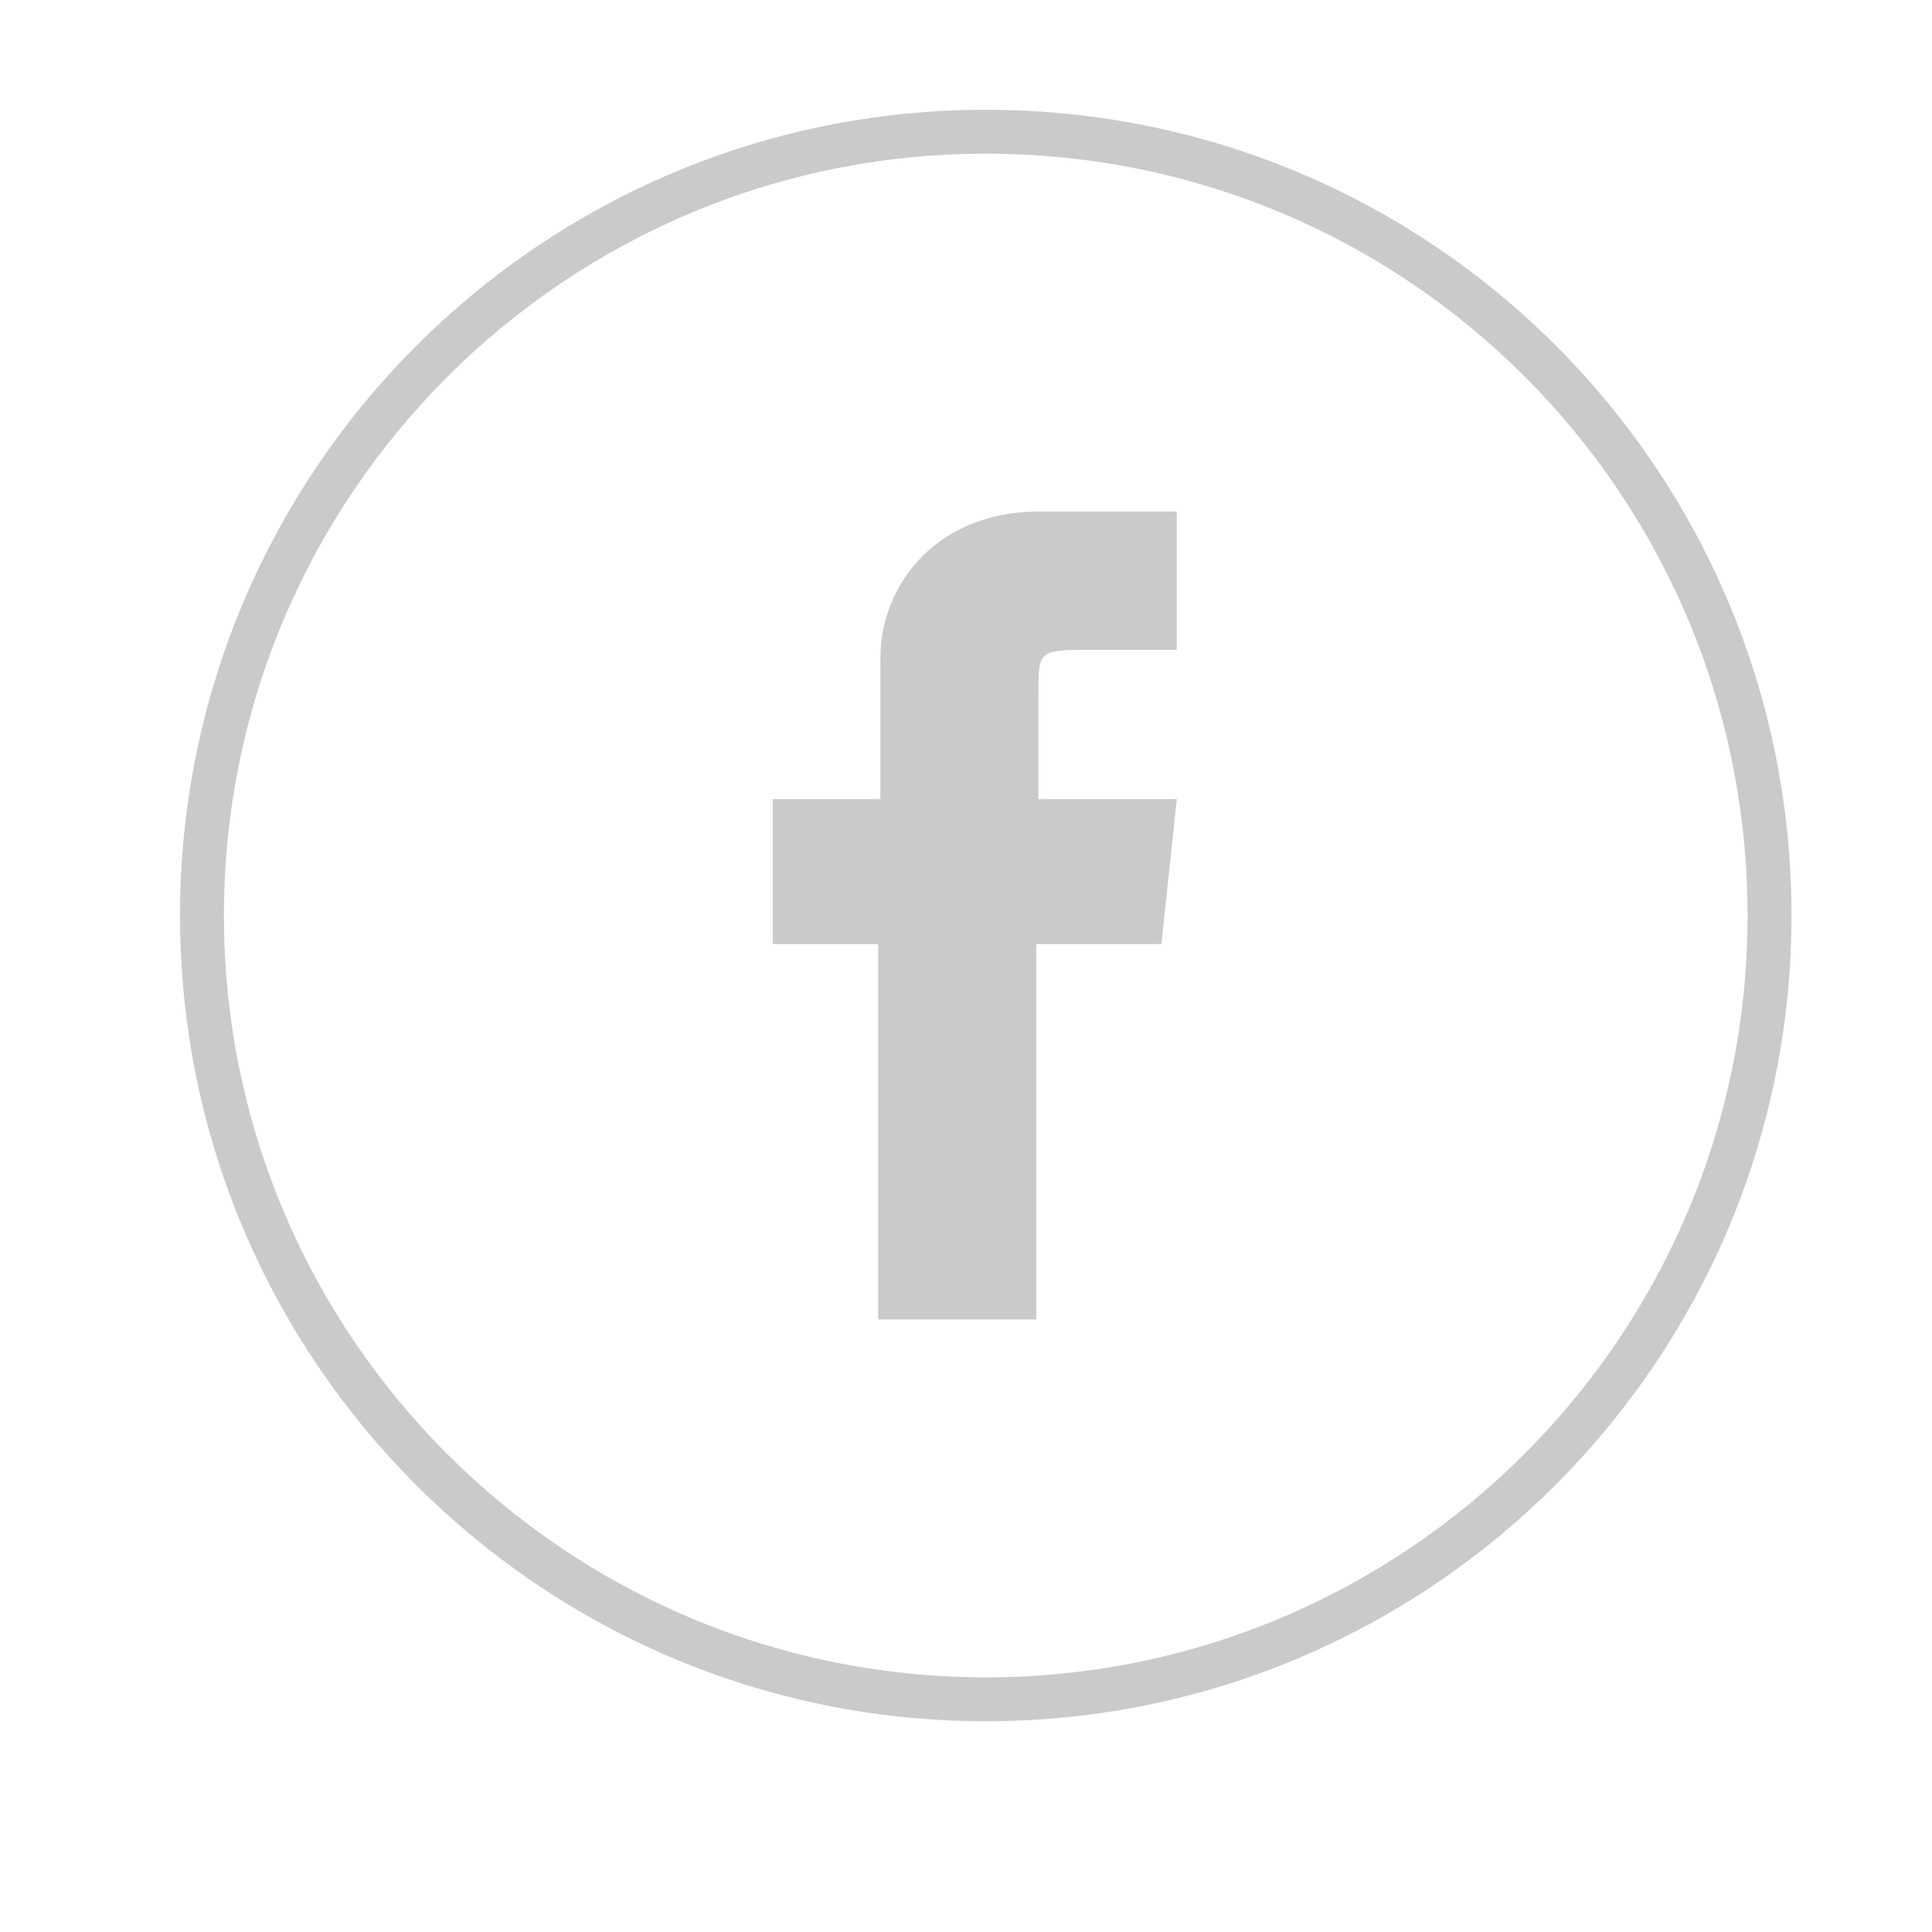
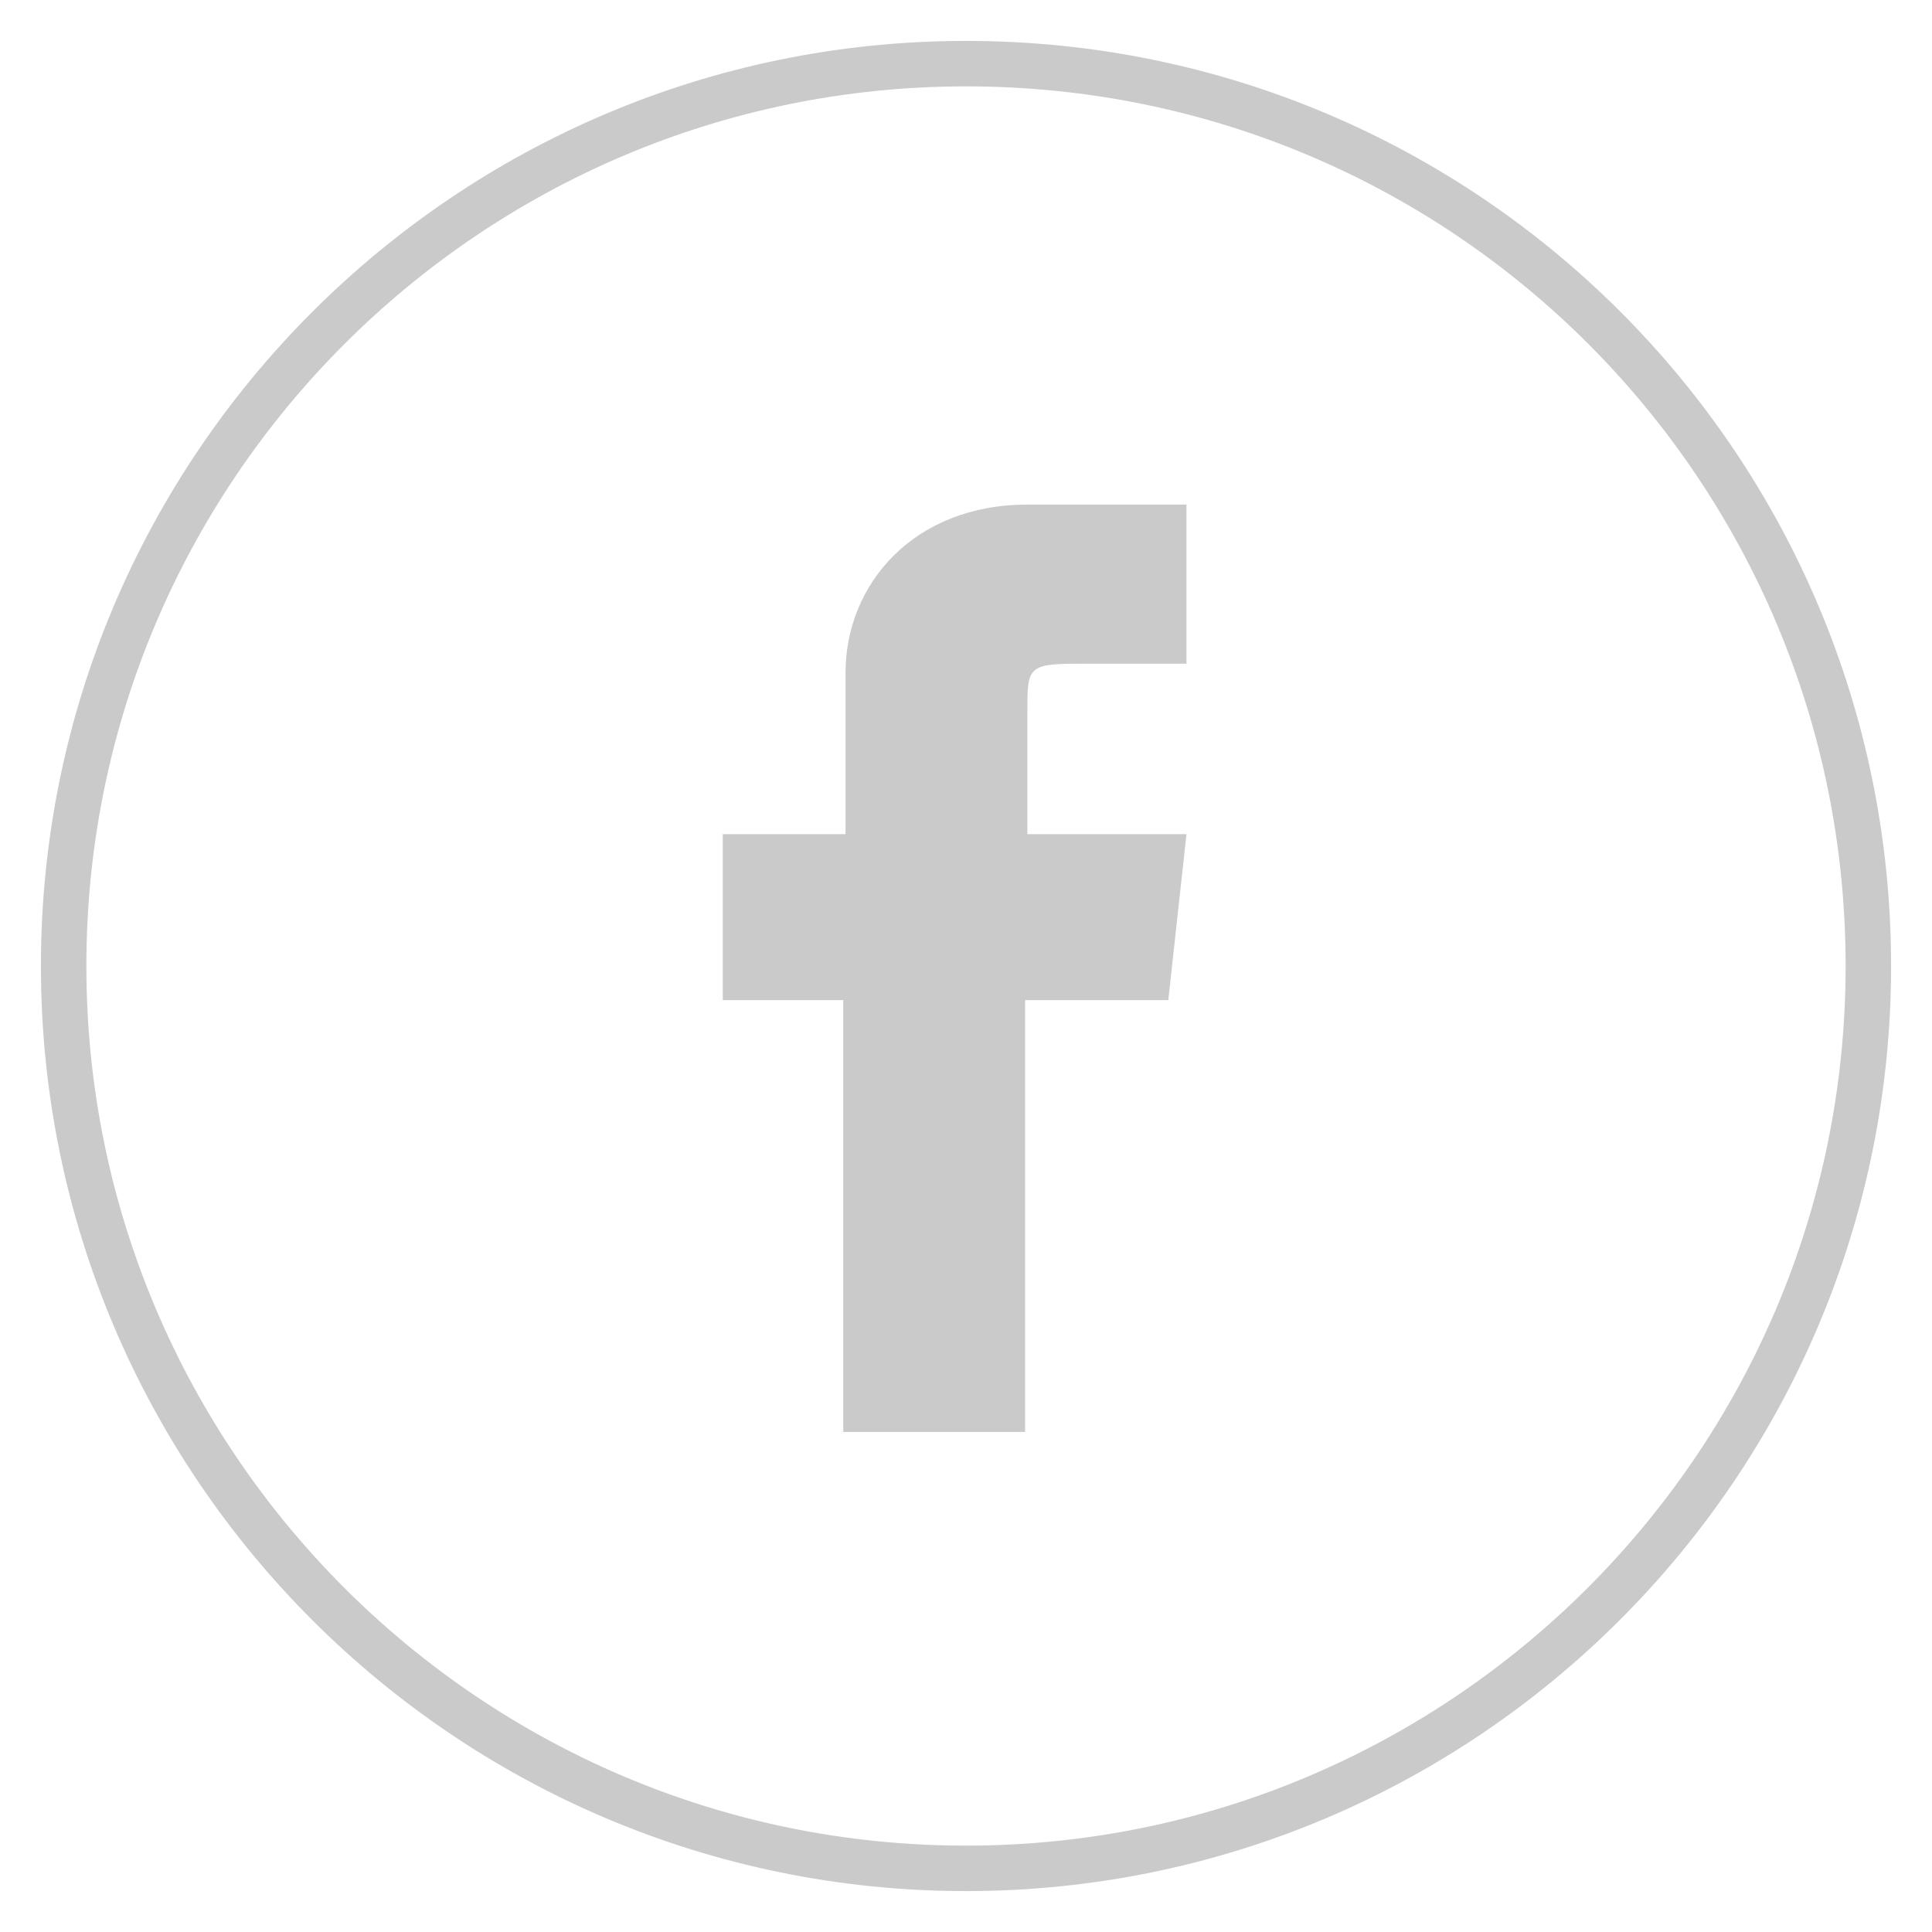
- <svg xmlns="http://www.w3.org/2000/svg" version="1.1" id="Layer_1" x="0px" y="0px" viewBox="0 0 88 88" style="enable-background:new 0 0 88 88;" xml:space="preserve">
+ <svg xmlns="http://www.w3.org/2000/svg" version="1.1" id="Layer_1" x="0px" y="0px" viewBox="0 0 85 85" style="enable-background:new 0 0 85 85;" xml:space="preserve">
  <style type="text/css">
	.st0{fill:none;stroke:#CACACA;stroke-width:2;stroke-miterlimit:10;}
	.st1{fill:#CACACA;}
</style>
  <g>
-     <path class="st0" d="M80.6,41.7c0,19.7-16,35.7-35.7,35.7S9.2,61.4,9.2,41.7S25.2,6,44.9,6C64.7,6,80.6,22,80.6,41.7z" />
-     <path class="st1" d="M47.2,60.1H40V43h-4.8v-6.6h4.9V30c0-3.5,2.7-6.7,7.2-6.7h6.3v6.3h-4.3c-2,0-2,0.2-2,1.9v4.9h6.3L52.9,43h-5.7   V60.1L47.2,60.1z" />
+     <path class="st0" d="M82.2,42.5c0,21.9-17.8,39.7-39.7,39.7S2.8,64.4,2.8,42.5S20.6,2.8,42.5,2.8C64.5,2.8,82.2,20.6,82.2,42.5z" />
+     <path class="st1" d="M45.1,63h-8V44h-5.3v-7.3h5.4v-7.1c0-3.9,3-7.4,8-7.4h7v7h-4.8c-2.2,0-2.2,0.2-2.2,2.1v5.4h7L51.4,44h-6.3   L45.1,63L45.1,63z" />
  </g>
</svg>
